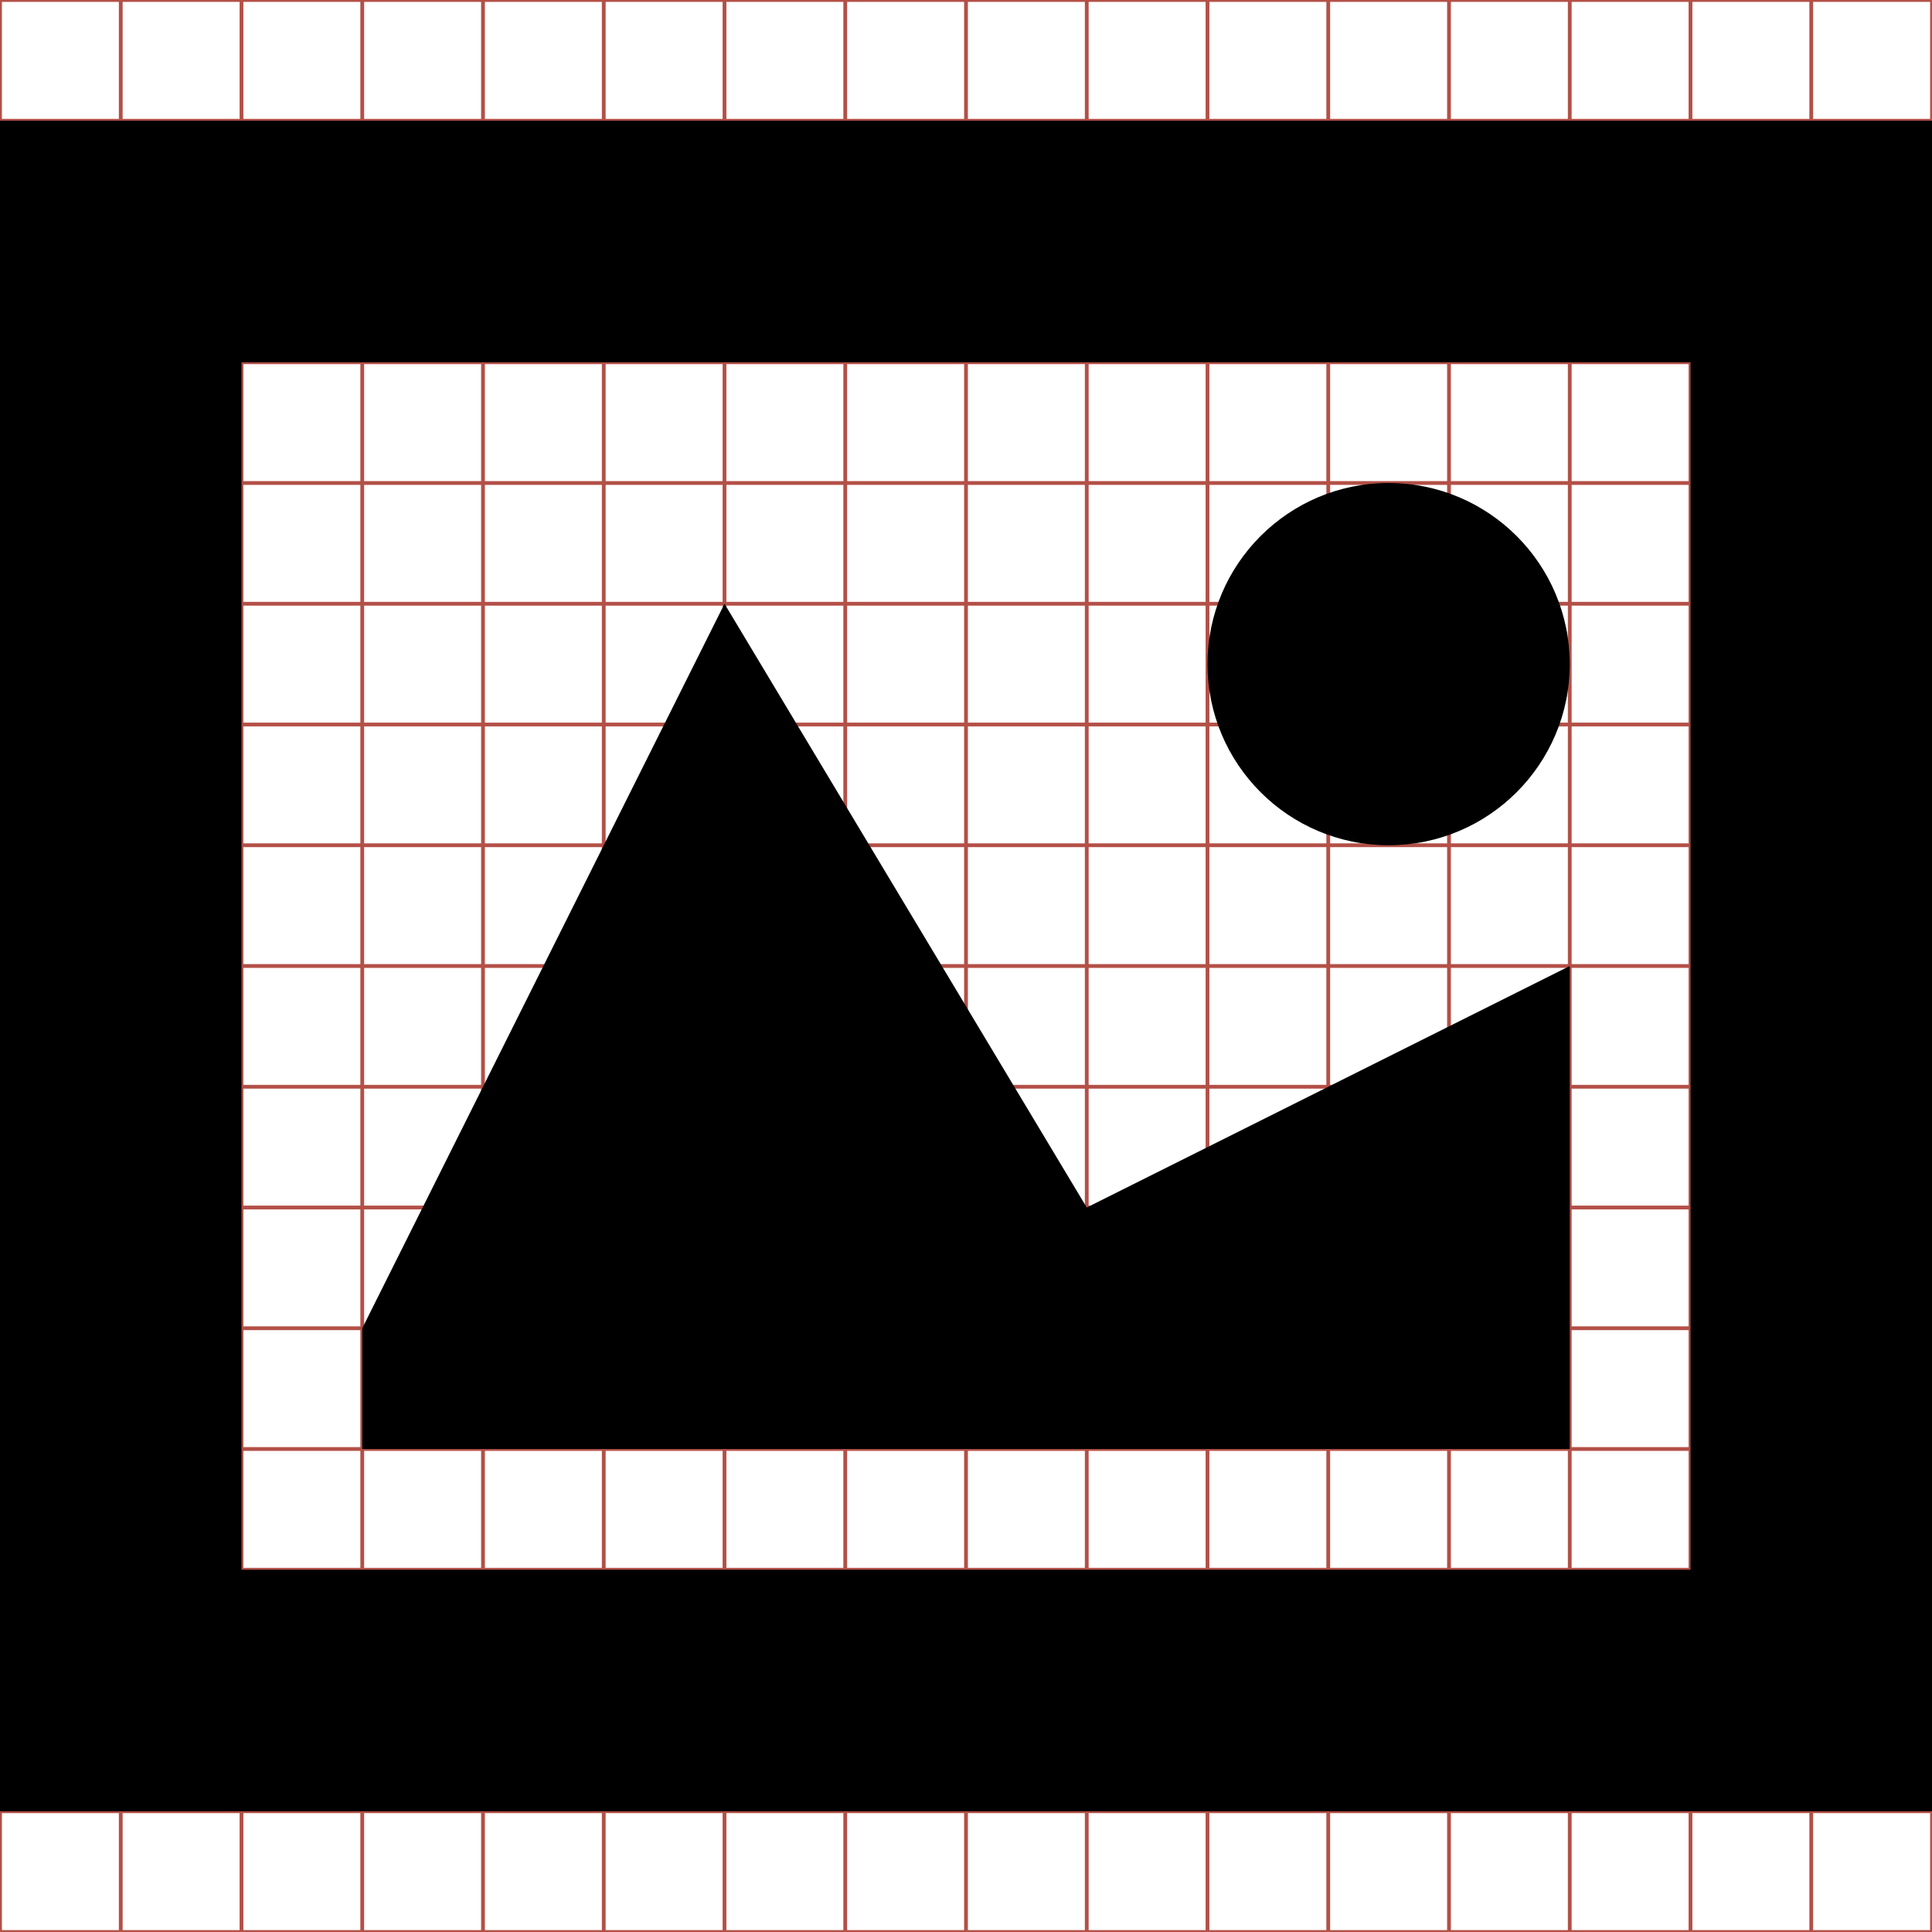
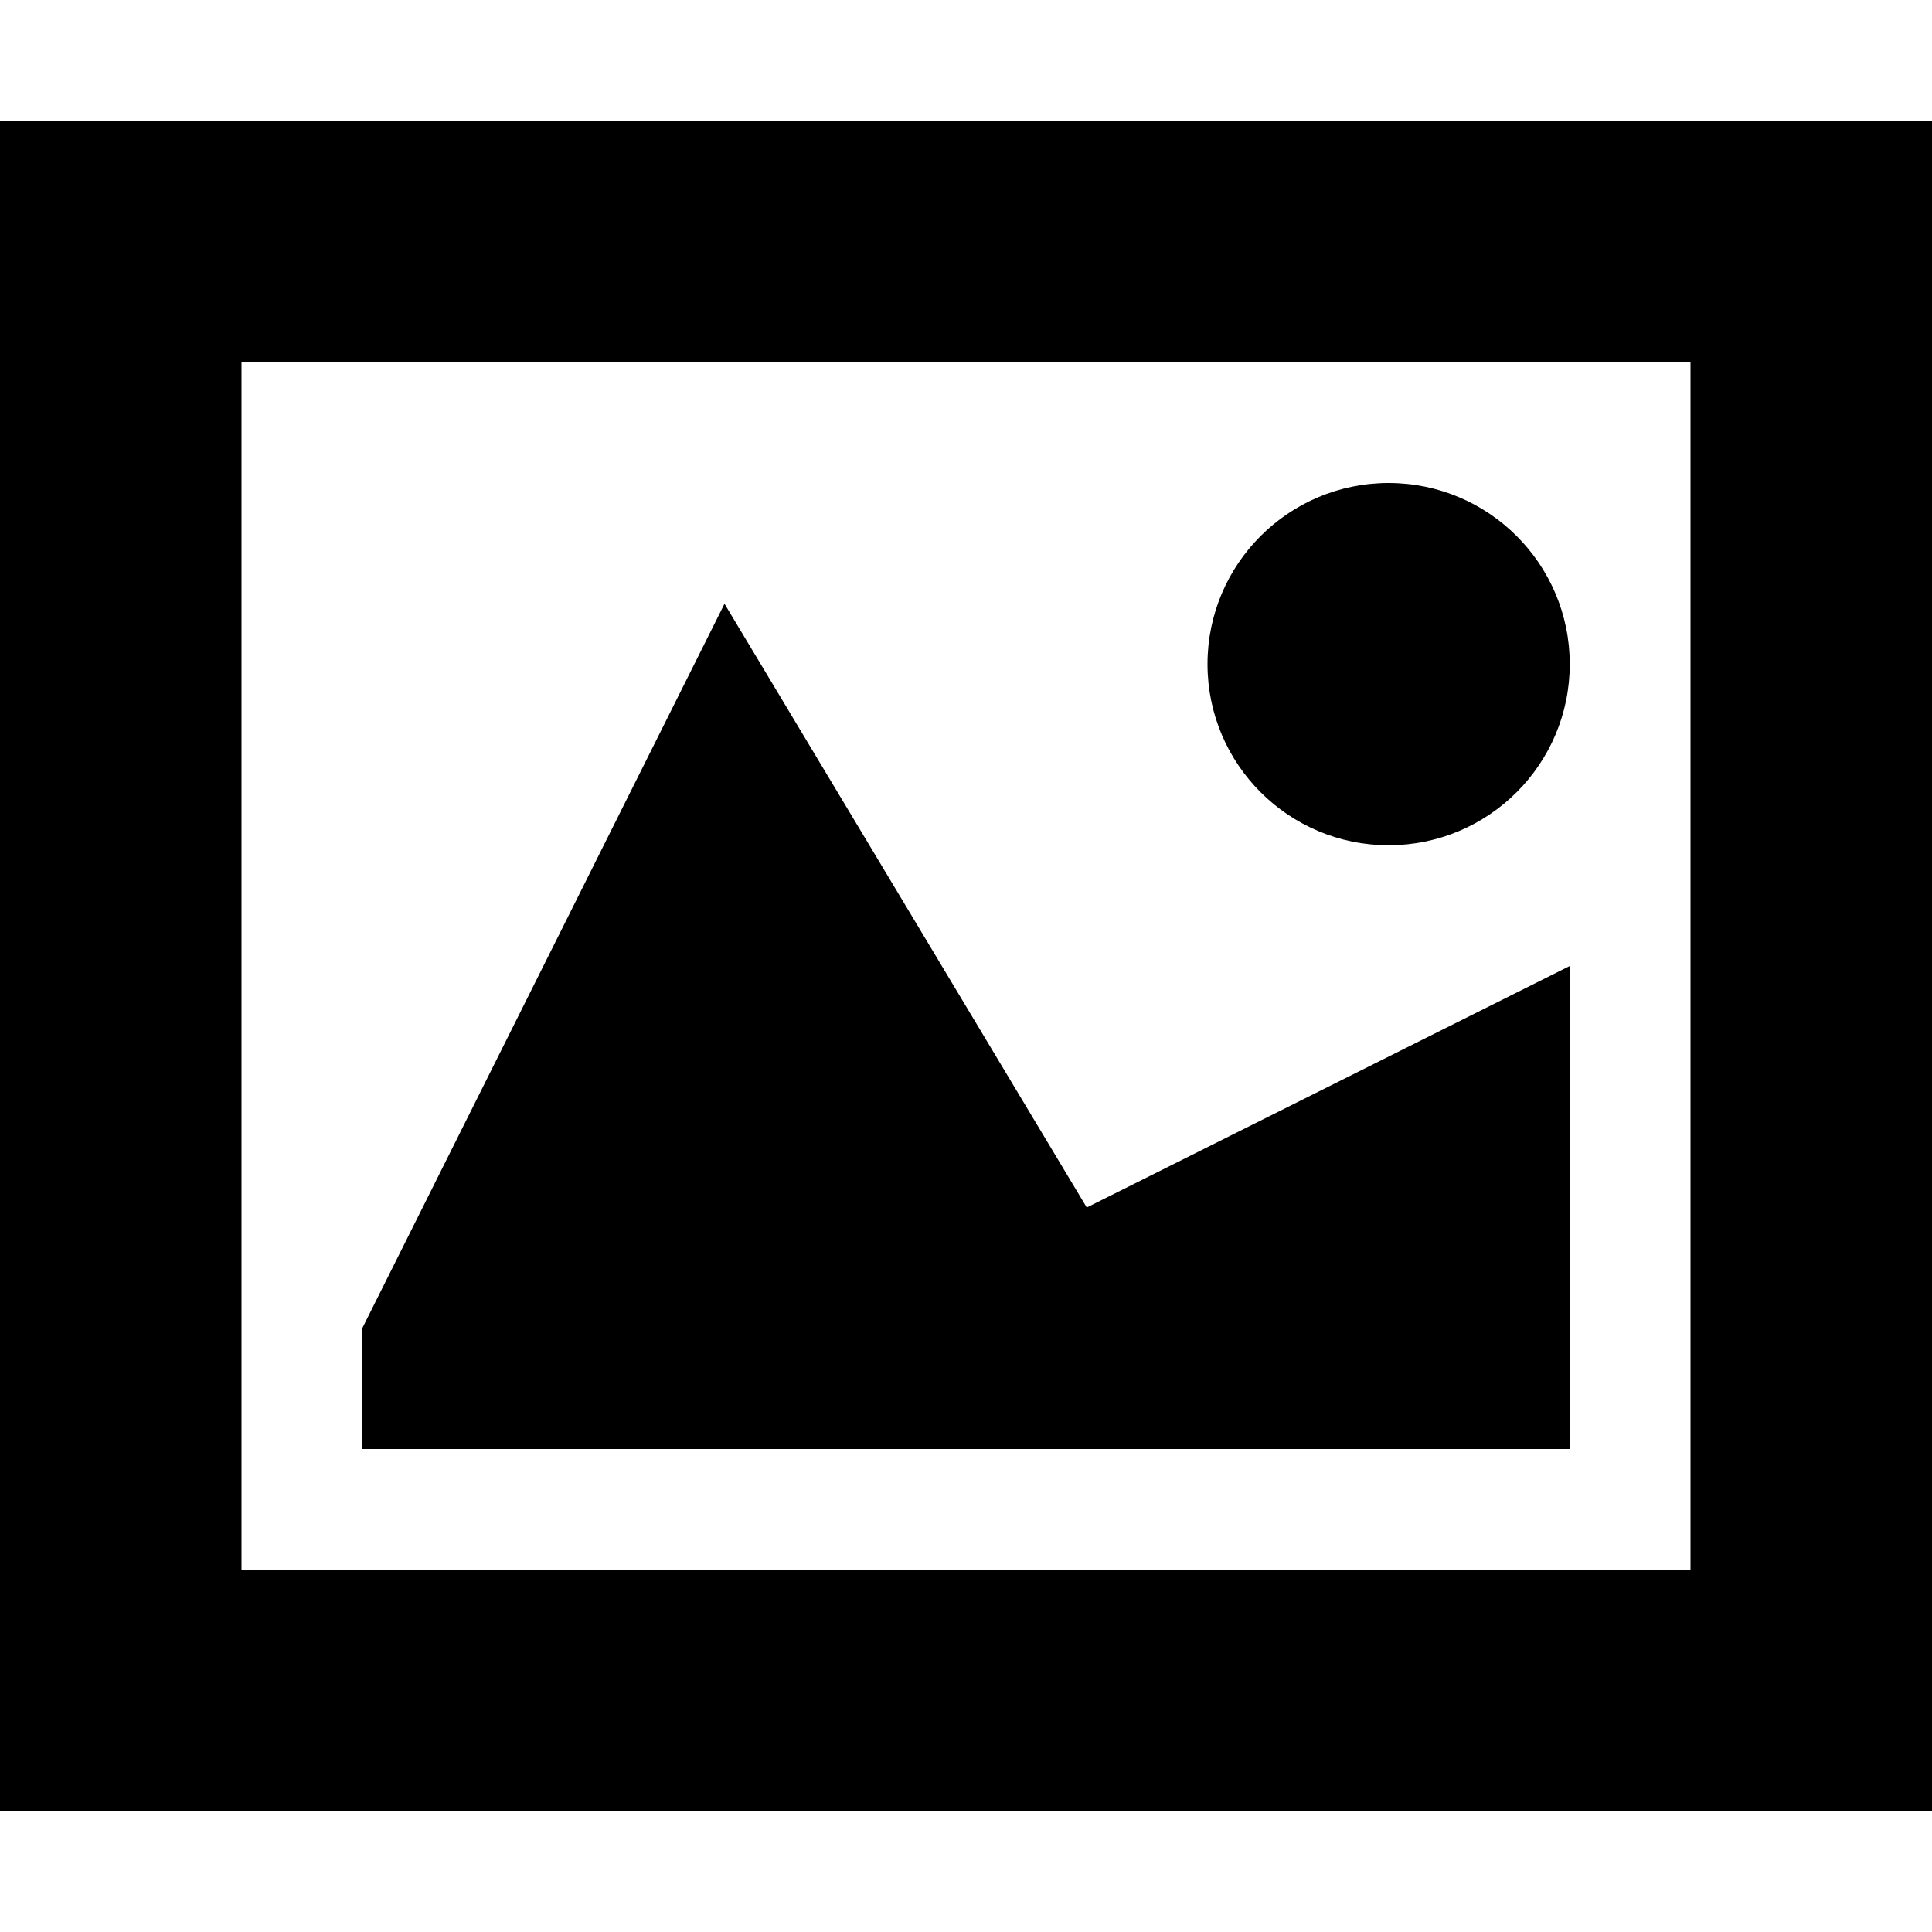
<svg xmlns="http://www.w3.org/2000/svg" version="1.1" id="Layer_1" x="0px" y="0px" width="512px" height="512px" viewBox="0 0 512 512" enable-background="new 0 0 512 512" xml:space="preserve">
-   <g id="svgGrid">
-     <line fill="none" stroke="#B35047" x1="32" y1="0" x2="32" y2="512" />
-     <line fill="none" stroke="#B35047" x1="64" y1="0" x2="64" y2="512" />
-     <line fill="none" stroke="#B35047" x1="96" y1="0" x2="96" y2="512" />
-     <line fill="none" stroke="#B35047" x1="128" y1="0" x2="128" y2="512" />
-     <line fill="none" stroke="#B35047" x1="160" y1="0" x2="160" y2="512" />
-     <line fill="none" stroke="#B35047" x1="192" y1="0" x2="192" y2="512" />
-     <line fill="none" stroke="#B35047" x1="224" y1="0" x2="224" y2="512" />
-     <line fill="none" stroke="#B35047" x1="256" y1="0" x2="256" y2="512" />
-     <line fill="none" stroke="#B35047" x1="288" y1="0" x2="288" y2="512" />
-     <line fill="none" stroke="#B35047" x1="320" y1="0" x2="320" y2="512" />
-     <line fill="none" stroke="#B35047" x1="352" y1="0" x2="352" y2="512" />
-     <line fill="none" stroke="#B35047" x1="384" y1="0" x2="384" y2="512" />
-     <line fill="none" stroke="#B35047" x1="416" y1="0" x2="416" y2="512" />
-     <line fill="none" stroke="#B35047" x1="448" y1="0" x2="448" y2="512" />
-     <line fill="none" stroke="#B35047" x1="480" y1="0" x2="480" y2="512" />
-     <line fill="none" stroke="#B35047" x1="0" y1="32" x2="512" y2="32" />
-     <line fill="none" stroke="#B35047" x1="0" y1="64" x2="512" y2="64" />
-     <line fill="none" stroke="#B35047" x1="0" y1="96" x2="512" y2="96" />
-     <line fill="none" stroke="#B35047" x1="0" y1="128" x2="512" y2="128" />
-     <line fill="none" stroke="#B35047" x1="0" y1="160" x2="512" y2="160" />
-     <line fill="none" stroke="#B35047" x1="0" y1="192" x2="512" y2="192" />
-     <line fill="none" stroke="#B35047" x1="0" y1="224" x2="512" y2="224" />
-     <line fill="none" stroke="#B35047" x1="0" y1="256" x2="512" y2="256" />
-     <line fill="none" stroke="#B35047" x1="0" y1="288" x2="512" y2="288" />
-     <line fill="none" stroke="#B35047" x1="0" y1="320" x2="512" y2="320" />
-     <line fill="none" stroke="#B35047" x1="0" y1="352" x2="512" y2="352" />
-     <line fill="none" stroke="#B35047" x1="0" y1="384" x2="512" y2="384" />
-     <line fill="none" stroke="#B35047" x1="0" y1="416" x2="512" y2="416" />
-     <line fill="none" stroke="#B35047" x1="0" y1="448" x2="512" y2="448" />
-     <line fill="none" stroke="#B35047" x1="0" y1="480" x2="512" y2="480" />
-     <rect fill="none" stroke="#B35047" width="512" height="512" />
-   </g>
  <path d="M368,224c26.5,0,48-21.5,48-48c0-26.5-21.5-48-48-48c-26.5,0-48,21.5-48,48C320,202.5,341.5,224,368,224z M416,256l-128,64  l-96-160L96,352v32h320V256z M0,32v448h512V32H0z M448,416H64V96h384V416z" />
</svg>
